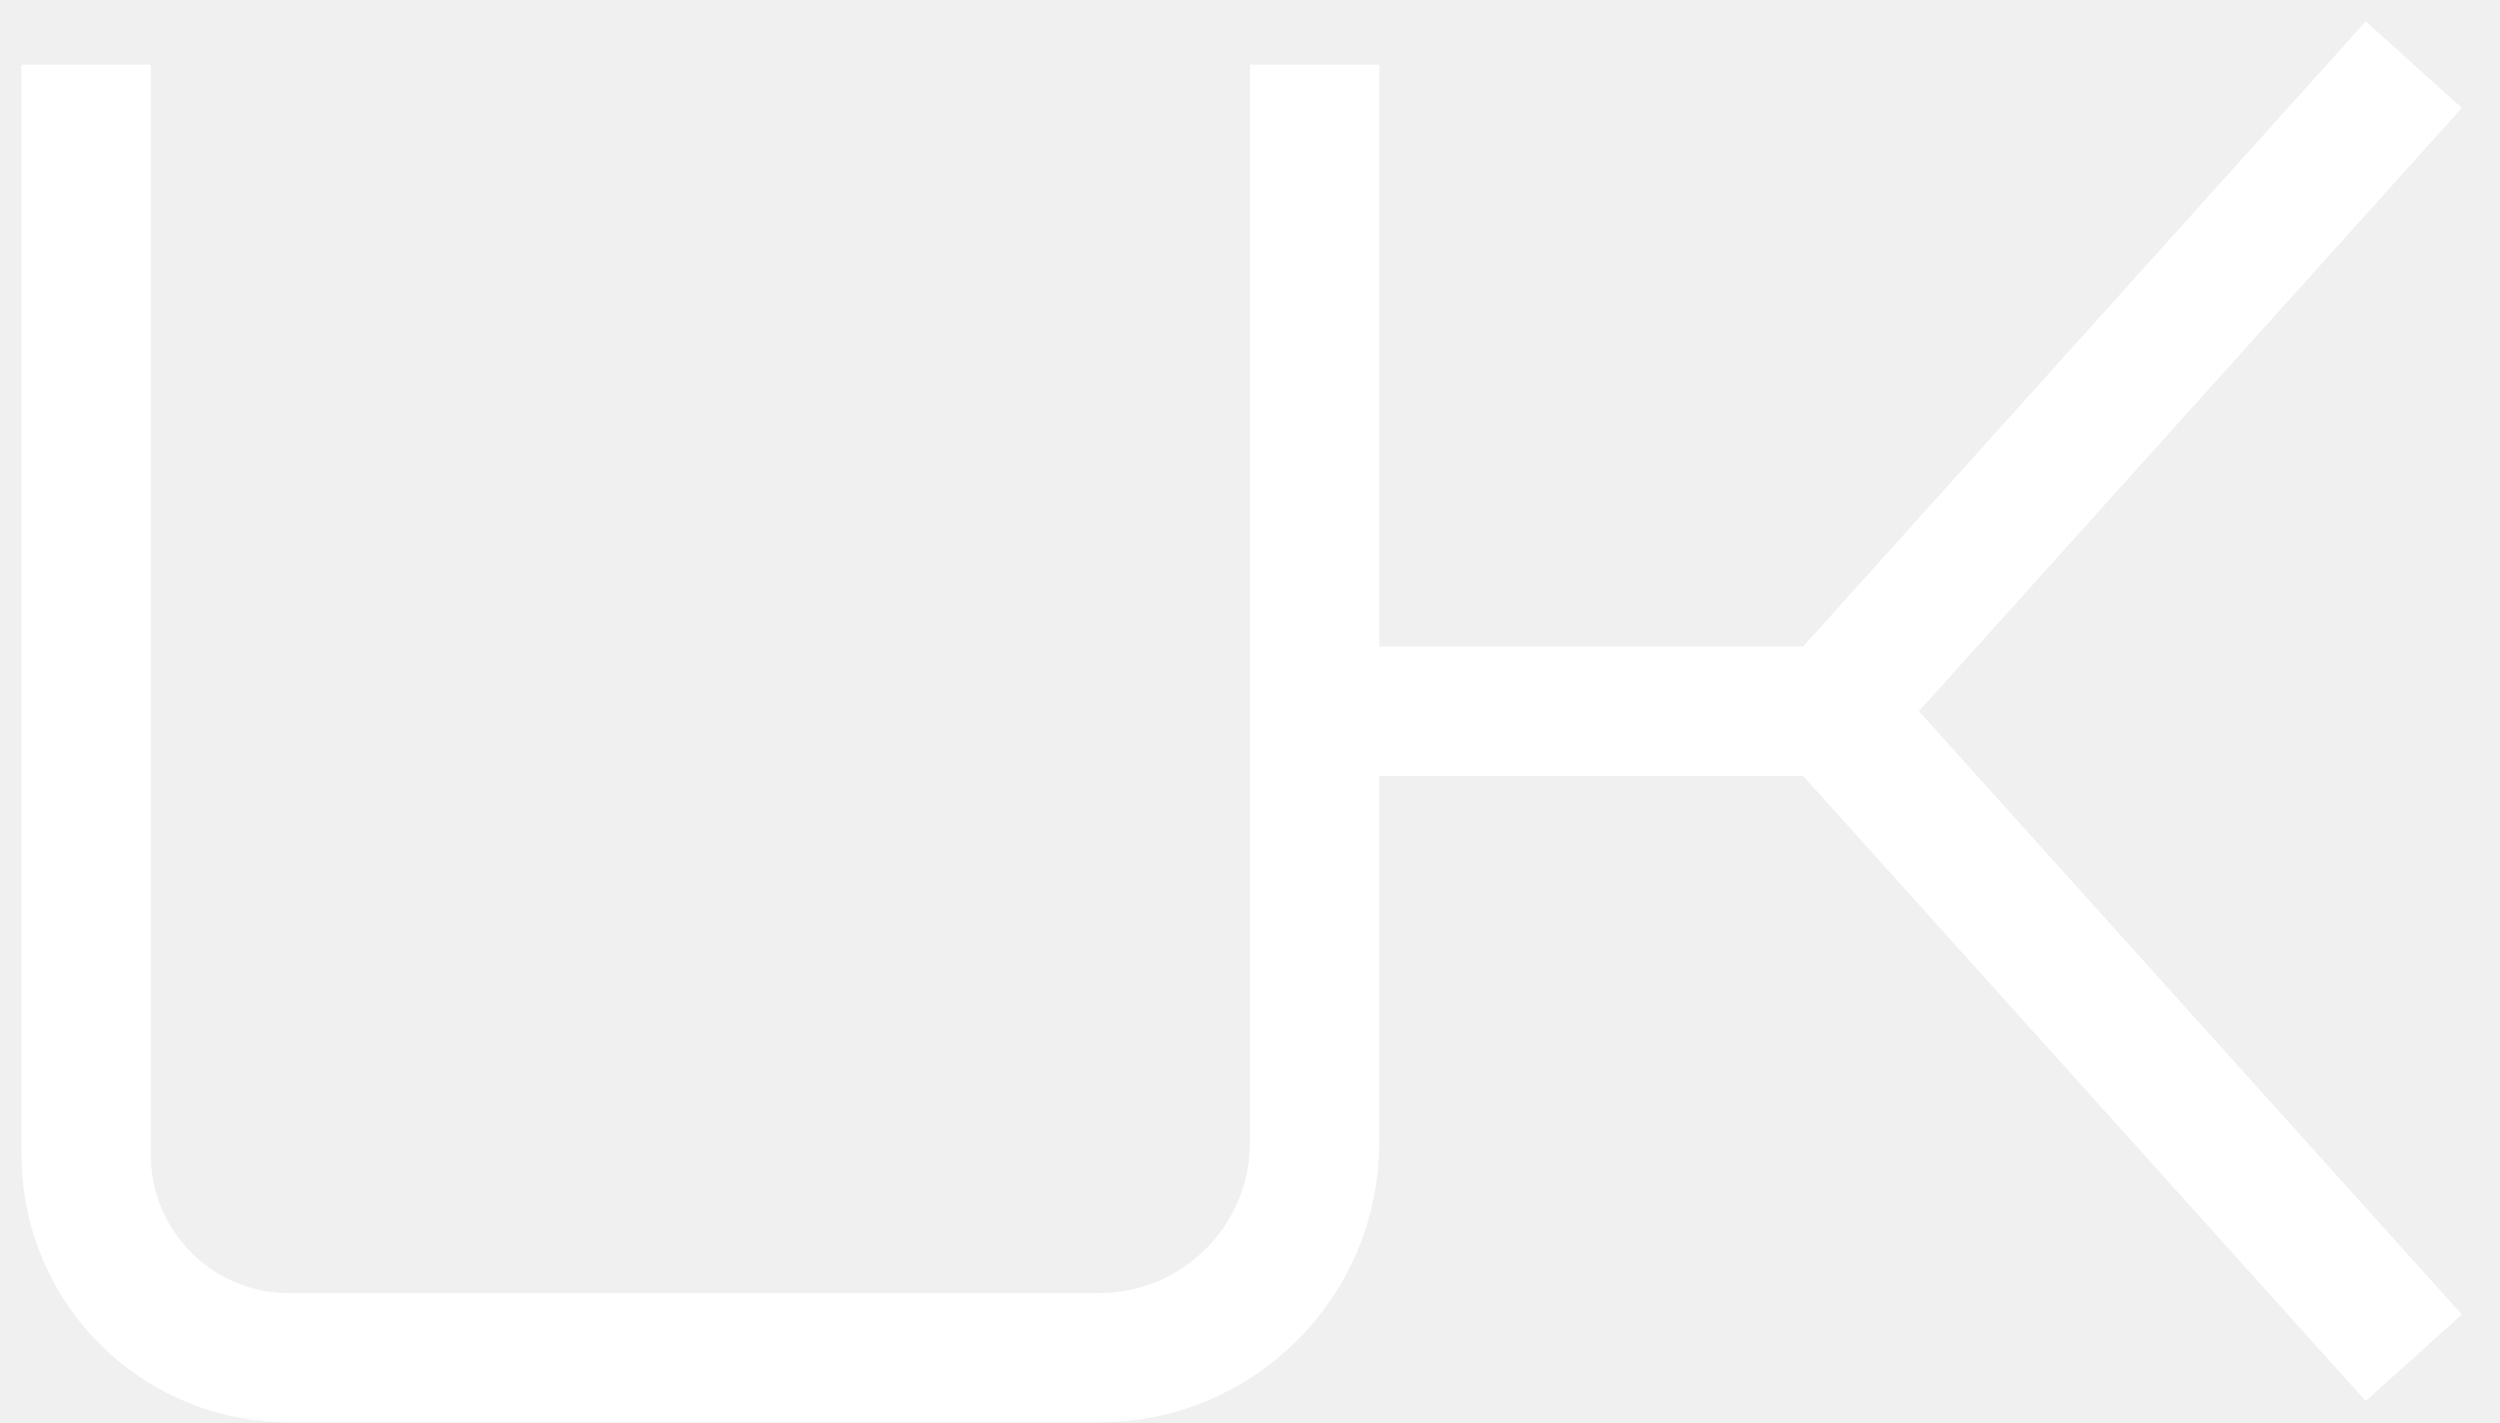
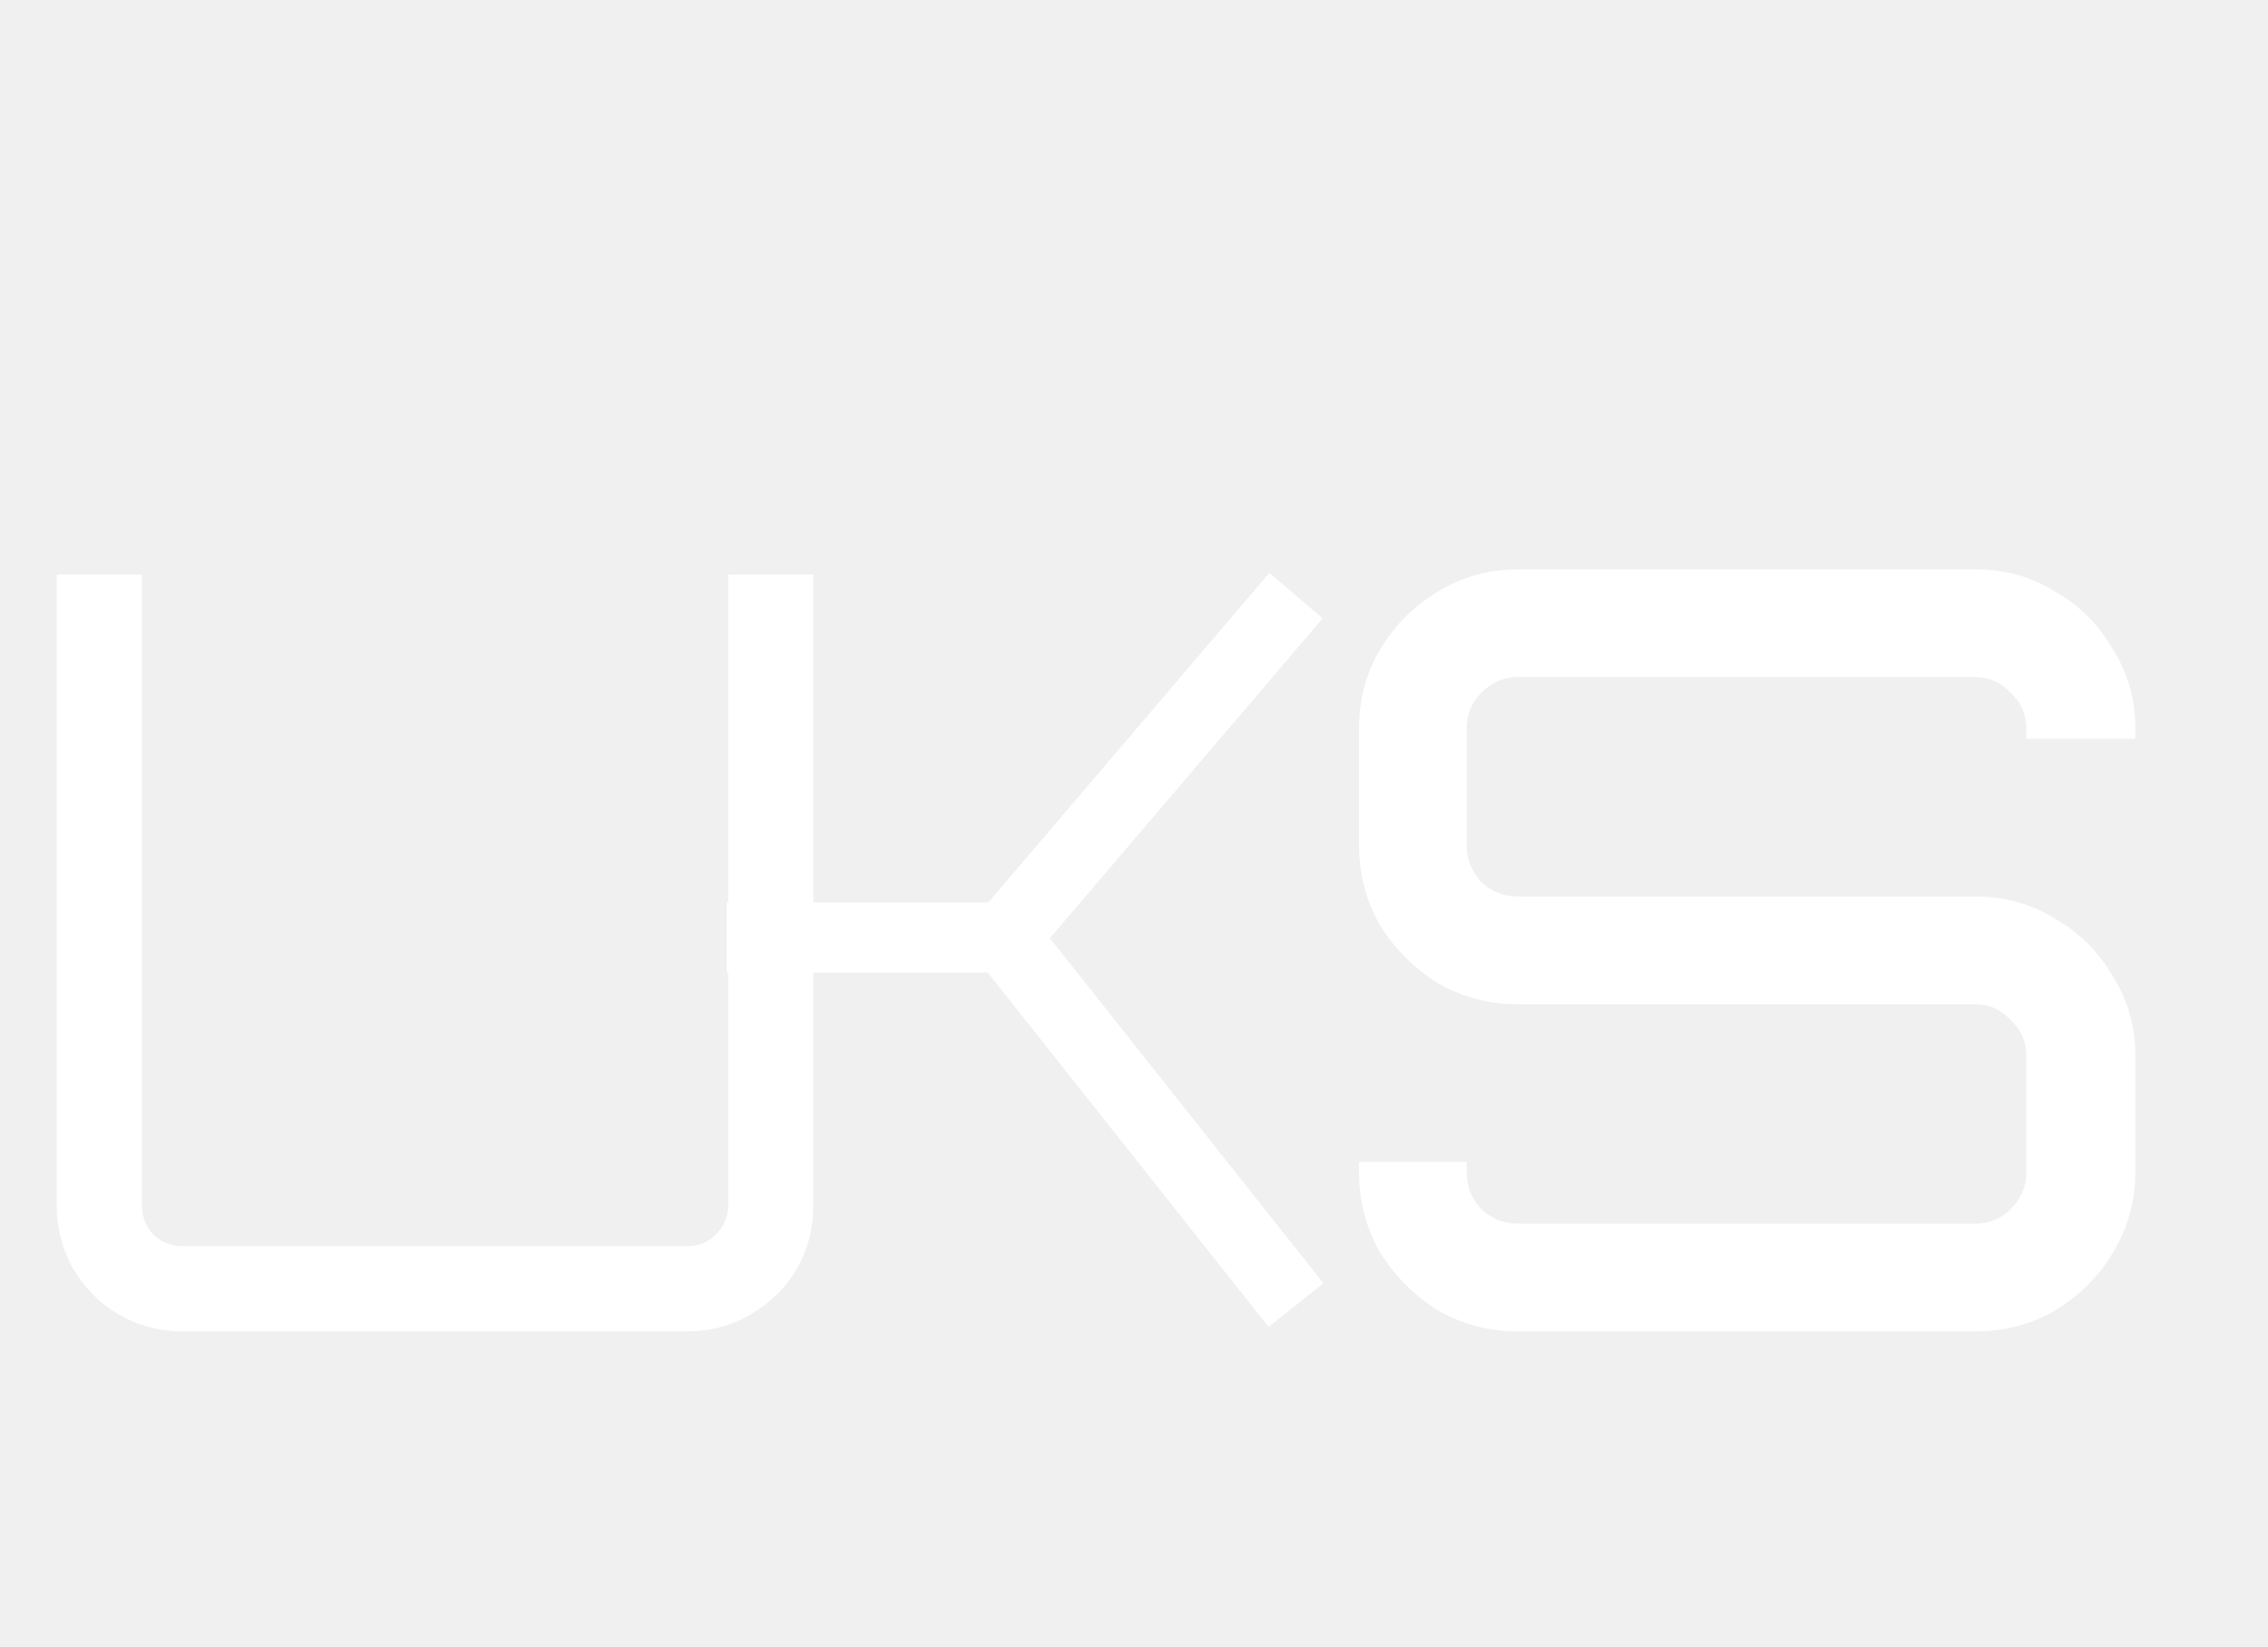
- <svg xmlns="http://www.w3.org/2000/svg" width="58" height="33" viewBox="0 0 58 33" fill="none">
-   <path d="M2 1.5V26.797C2 28.193 2.62 29.517 3.692 30.41V30.41C4.537 31.114 5.602 31.5 6.703 31.5H25.5C28.261 31.5 30.5 29.261 30.5 26.5V16.5M30.5 1.5V16.5M30.5 16.5H42.5M42.5 16.5L56 1.5M42.5 16.5L56 31.5" stroke="white" stroke-width="3" />
+ <svg xmlns="http://www.w3.org/2000/svg" width="259" height="188" viewBox="0 0 259 188" fill="none">
+   <path d="M20.88 152C18.24 152 15.8 151.36 13.56 150.08C11.4 148.8 9.68 147.08 8.4 144.92C7.12 142.68 6.48 140.24 6.48 137.6V65.6H16.2V137.6C16.2 138.88 16.64 140 17.52 140.96C18.48 141.84 19.6 142.28 20.88 142.28H78.48C79.76 142.28 80.84 141.84 81.72 140.96C82.68 140 83.16 138.88 83.16 137.6V65.6H92.88V137.6C92.88 140.24 92.24 142.68 90.96 144.92C89.68 147.08 87.92 148.8 85.68 150.08C83.52 151.36 81.12 152 78.48 152H20.88Z" fill="white" />
+   <path d="M83 107.018H114.72M114.72 107.018L148 68M114.72 107.018L148 149" stroke="white" stroke-width="8" />
+   <path d="M173.35 152C170.05 152 167 151.2 164.2 149.6C161.5 147.9 159.3 145.7 157.6 143C156 140.2 155.2 137.15 155.2 133.85V132.65H167.5V133.85C167.5 135.45 168.05 136.85 169.15 138.05C170.35 139.15 171.75 139.7 173.35 139.7H225.55C227.15 139.7 228.5 139.15 229.6 138.05C230.8 136.85 231.4 135.45 231.4 133.85V120.5C231.4 118.9 230.8 117.55 229.6 116.45C228.5 115.25 227.15 114.65 225.55 114.65H173.35C170.05 114.65 167 113.85 164.2 112.25C161.5 110.55 159.3 108.35 157.6 105.65C156 102.85 155.2 99.8 155.2 96.5V83.15C155.2 79.85 156 76.85 157.6 74.15C159.3 71.35 161.5 69.15 164.2 67.55C167 65.85 170.05 65 173.35 65H225.55C228.95 65 232 65.85 234.7 67.55C237.5 69.15 239.7 71.35 241.3 74.15C243 76.85 243.85 79.85 243.85 83.15V84.35H231.4V83.15C231.4 81.55 230.8 80.2 229.6 79.1C228.5 77.9 227.15 77.3 225.55 77.3H173.35C171.75 77.3 170.35 77.9 169.15 79.1C168.05 80.2 167.5 81.55 167.5 83.15V96.5C167.5 98.1 168.05 99.5 169.15 100.7C170.35 101.8 171.75 102.35 173.35 102.35H225.55C228.95 102.35 232 103.2 234.7 104.9C237.5 106.5 239.7 108.7 241.3 111.5C243 114.2 243.85 117.2 243.85 120.5V133.85C243.85 137.15 243 140.2 241.3 143C239.7 145.7 237.5 147.9 234.7 149.6C232 151.2 228.95 152 225.55 152H173.35Z" fill="white" />
</svg>
